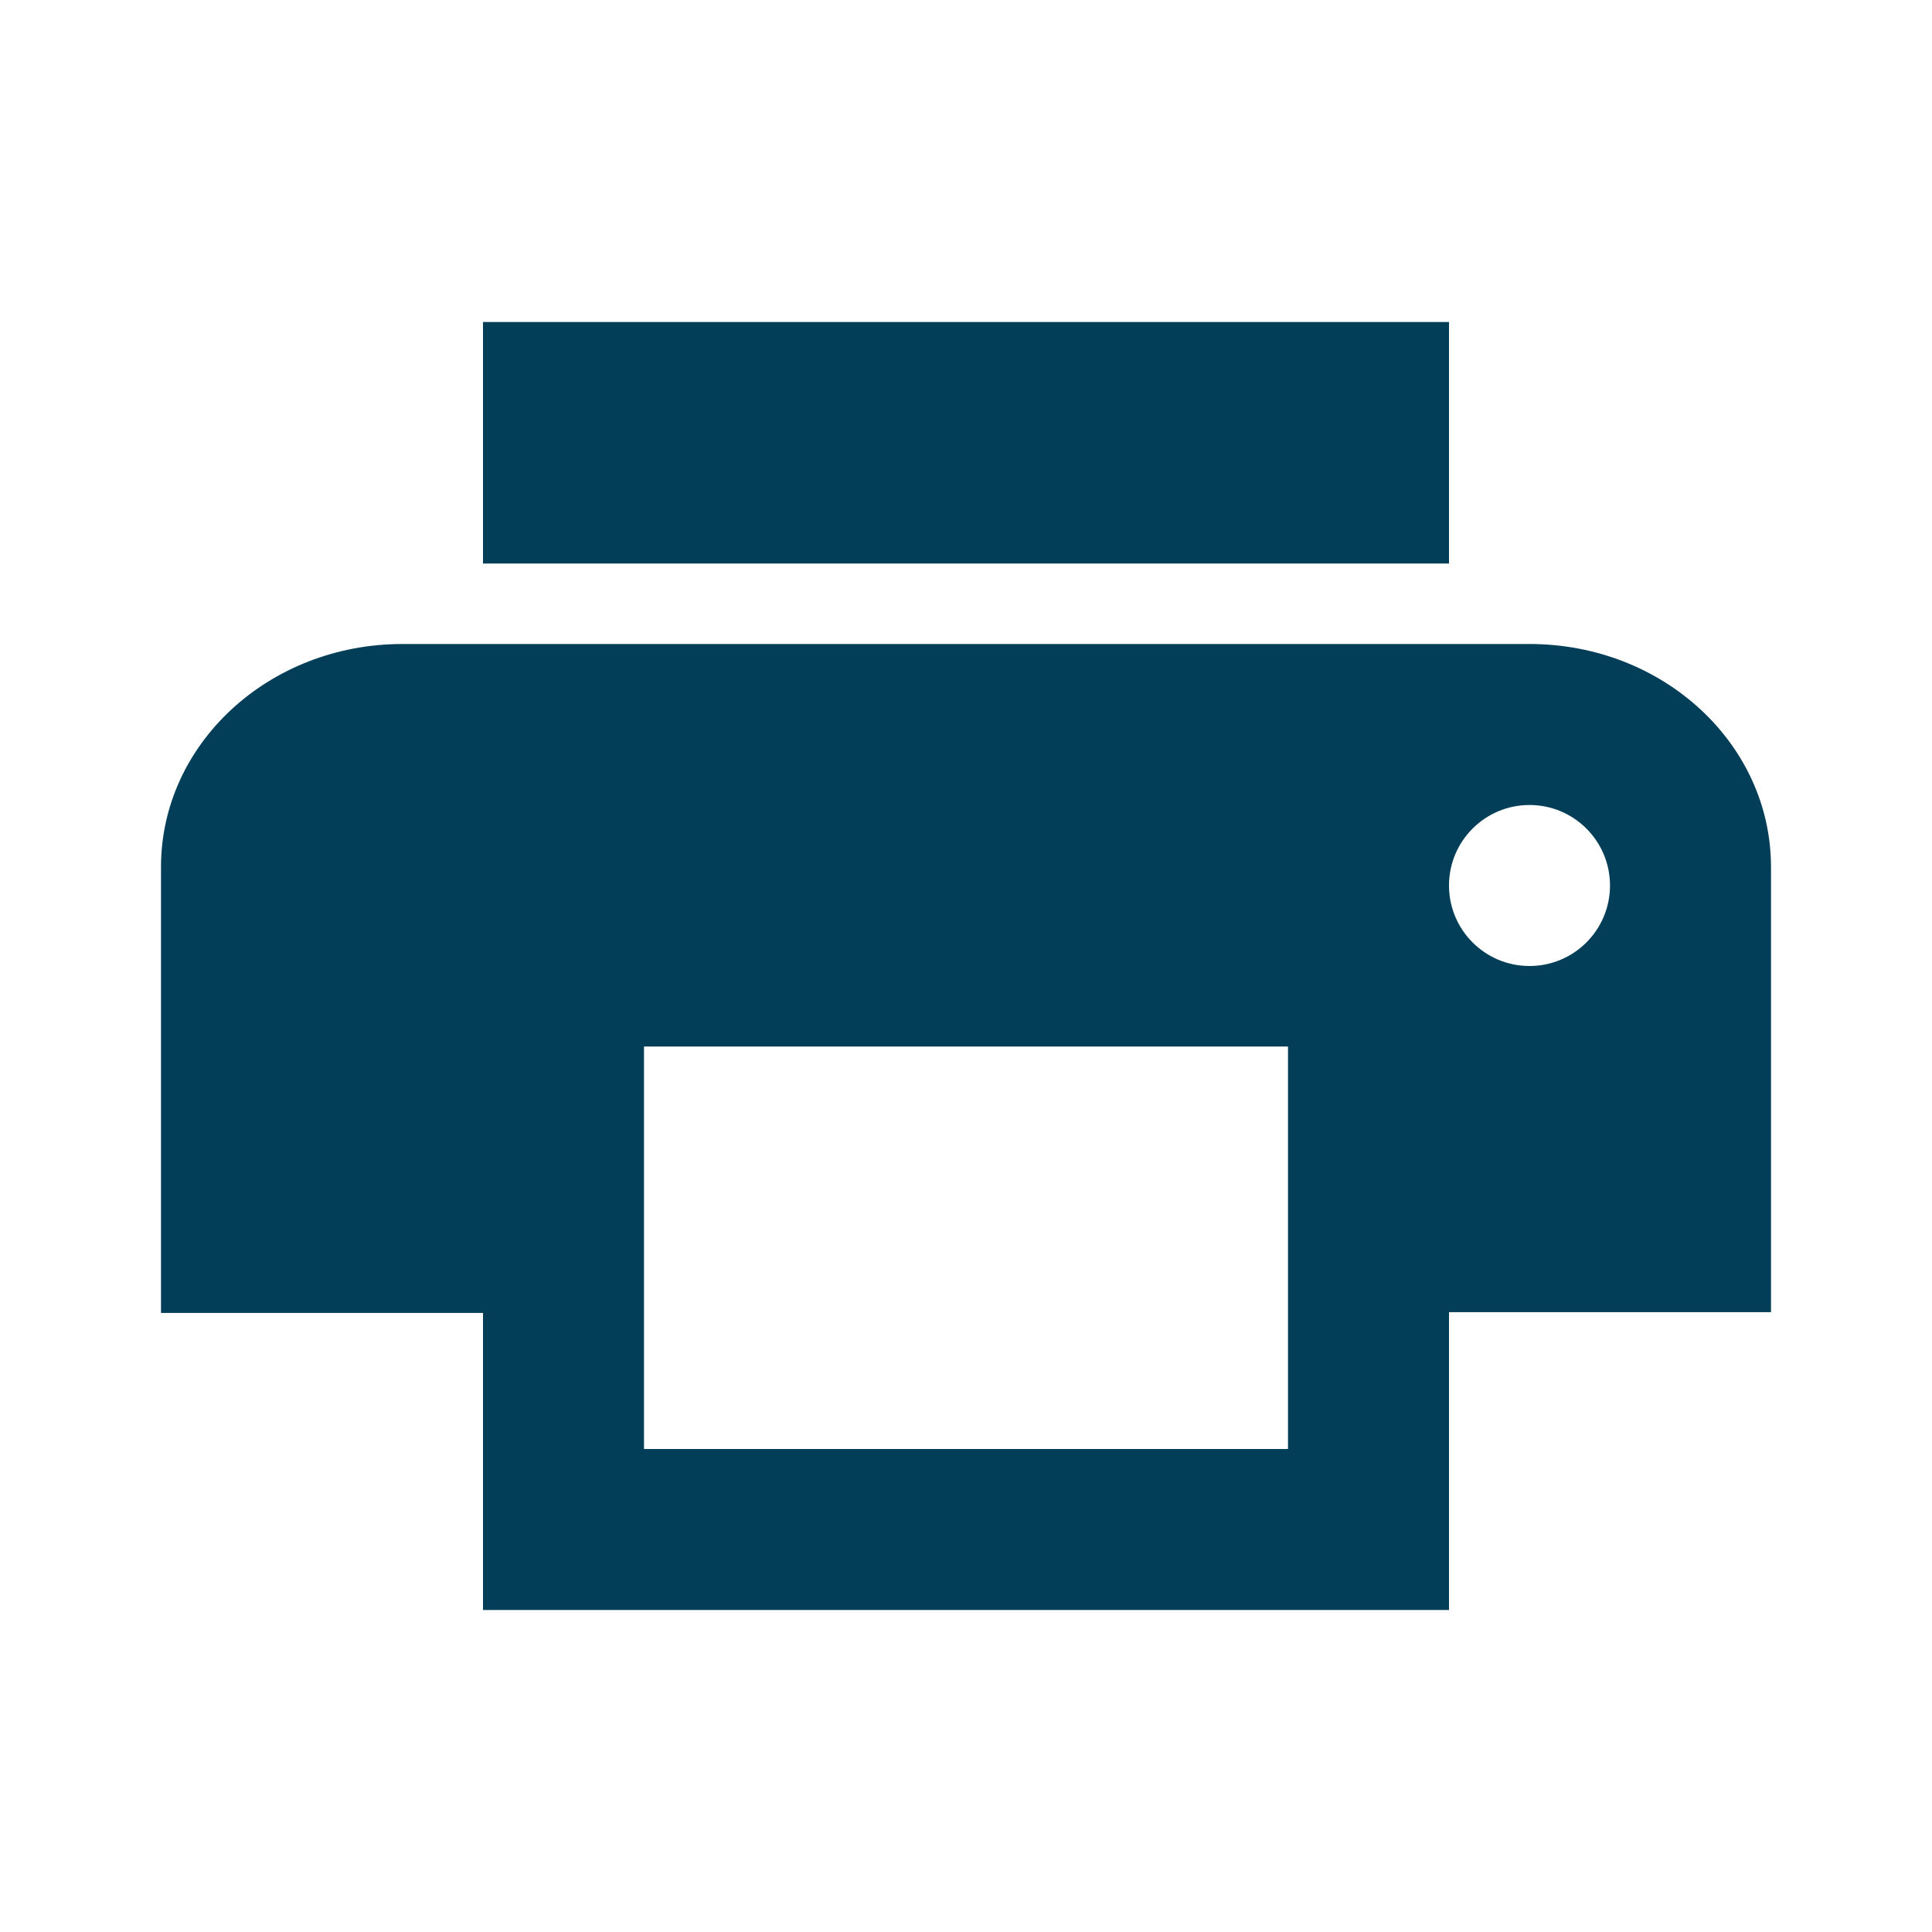
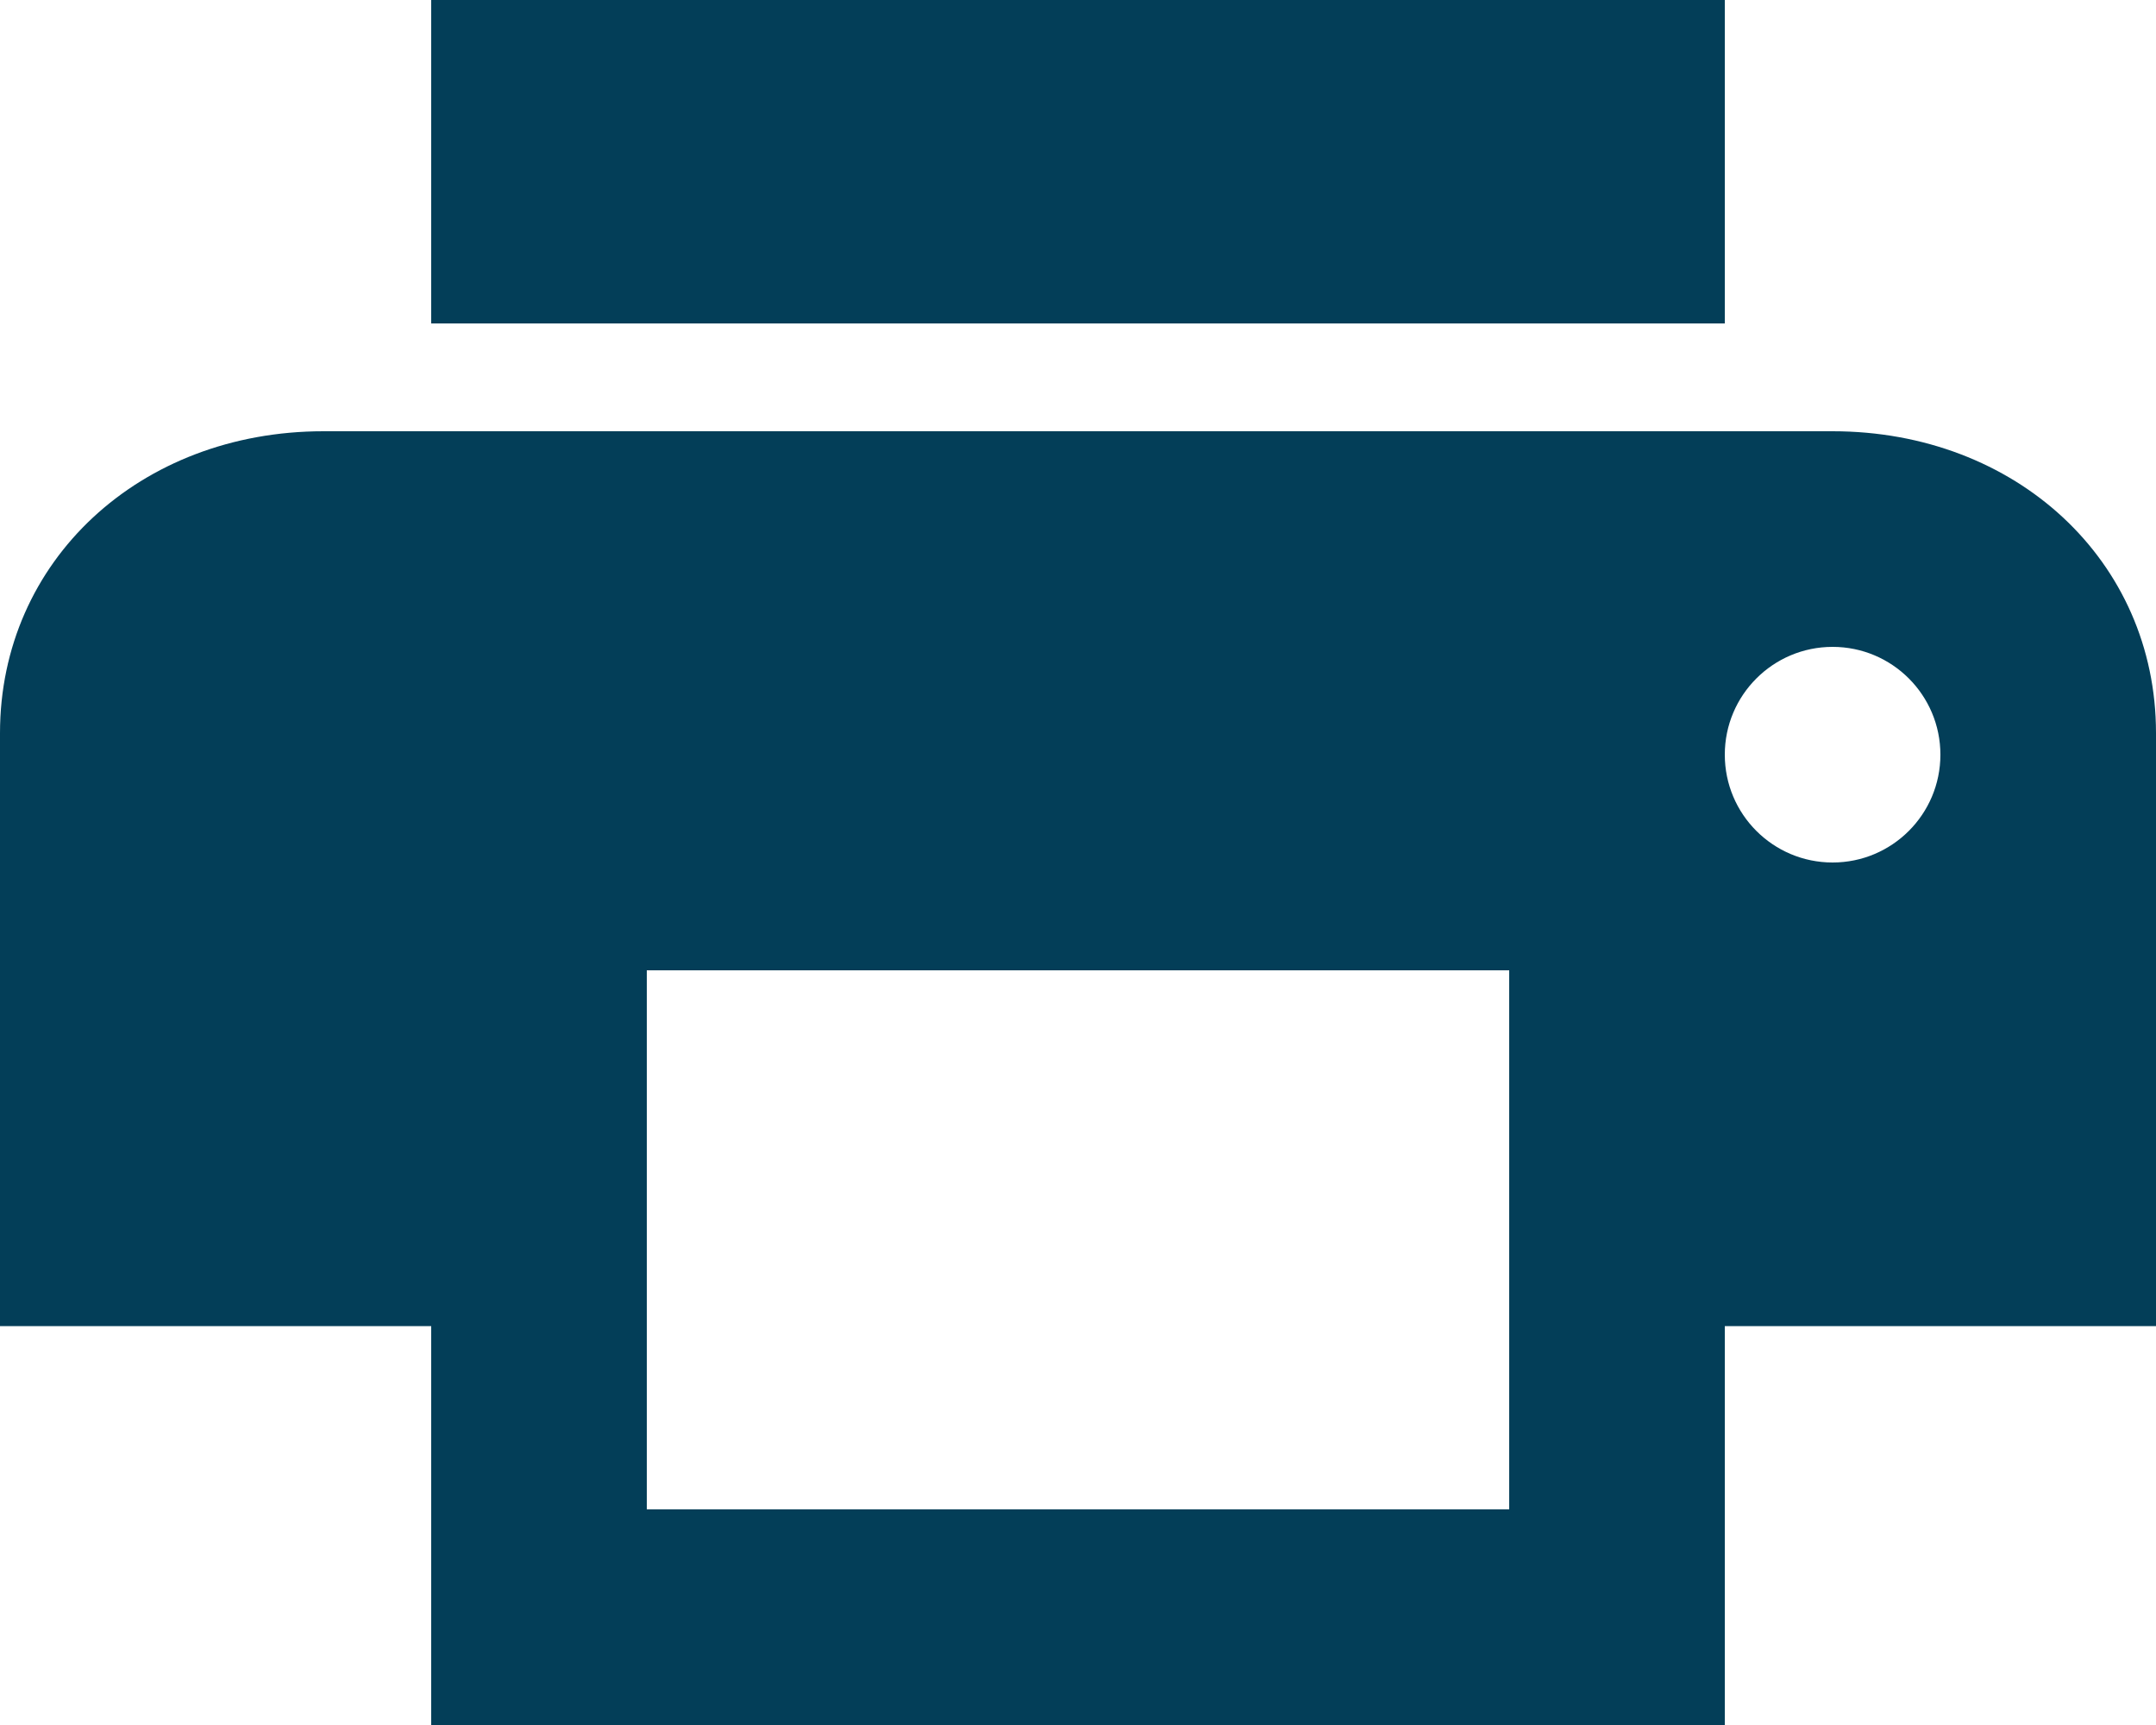
- <svg xmlns="http://www.w3.org/2000/svg" width="24" height="24">
-   <path d="M19 8H5c-1.66 0-3 1.24-3 2.77v5.54h4V20h12v-3.7h4v-5.53C22 9.24 20.66 8 19 8zm-3 10H8v-5h8v5zm3-6a1 1 0 0 1-1-1 1 1 0 0 1 1-1 1 1 0 0 1 1 1 1 1 0 0 1-1 1zm-1-8H6v3h12V4z" fill="#033E58" fill-rule="nonzero" />
+ <svg xmlns="http://www.w3.org/2000/svg" viewBox="0 0 20 16">
+   <path d="M17 4H3C1.3 4 0 5.2 0 6.8v5.5h4V16h12v-3.7h4V6.8C20 5.2 18.7 4 17 4zm-3 10H6V9h8v5zm3-6a1 1 0 1 1 0-2 1 1 0 0 1 0 2zm-1-8H4v3h12V0z" fill="#033E58" fill-rule="nonzero" />
</svg>
